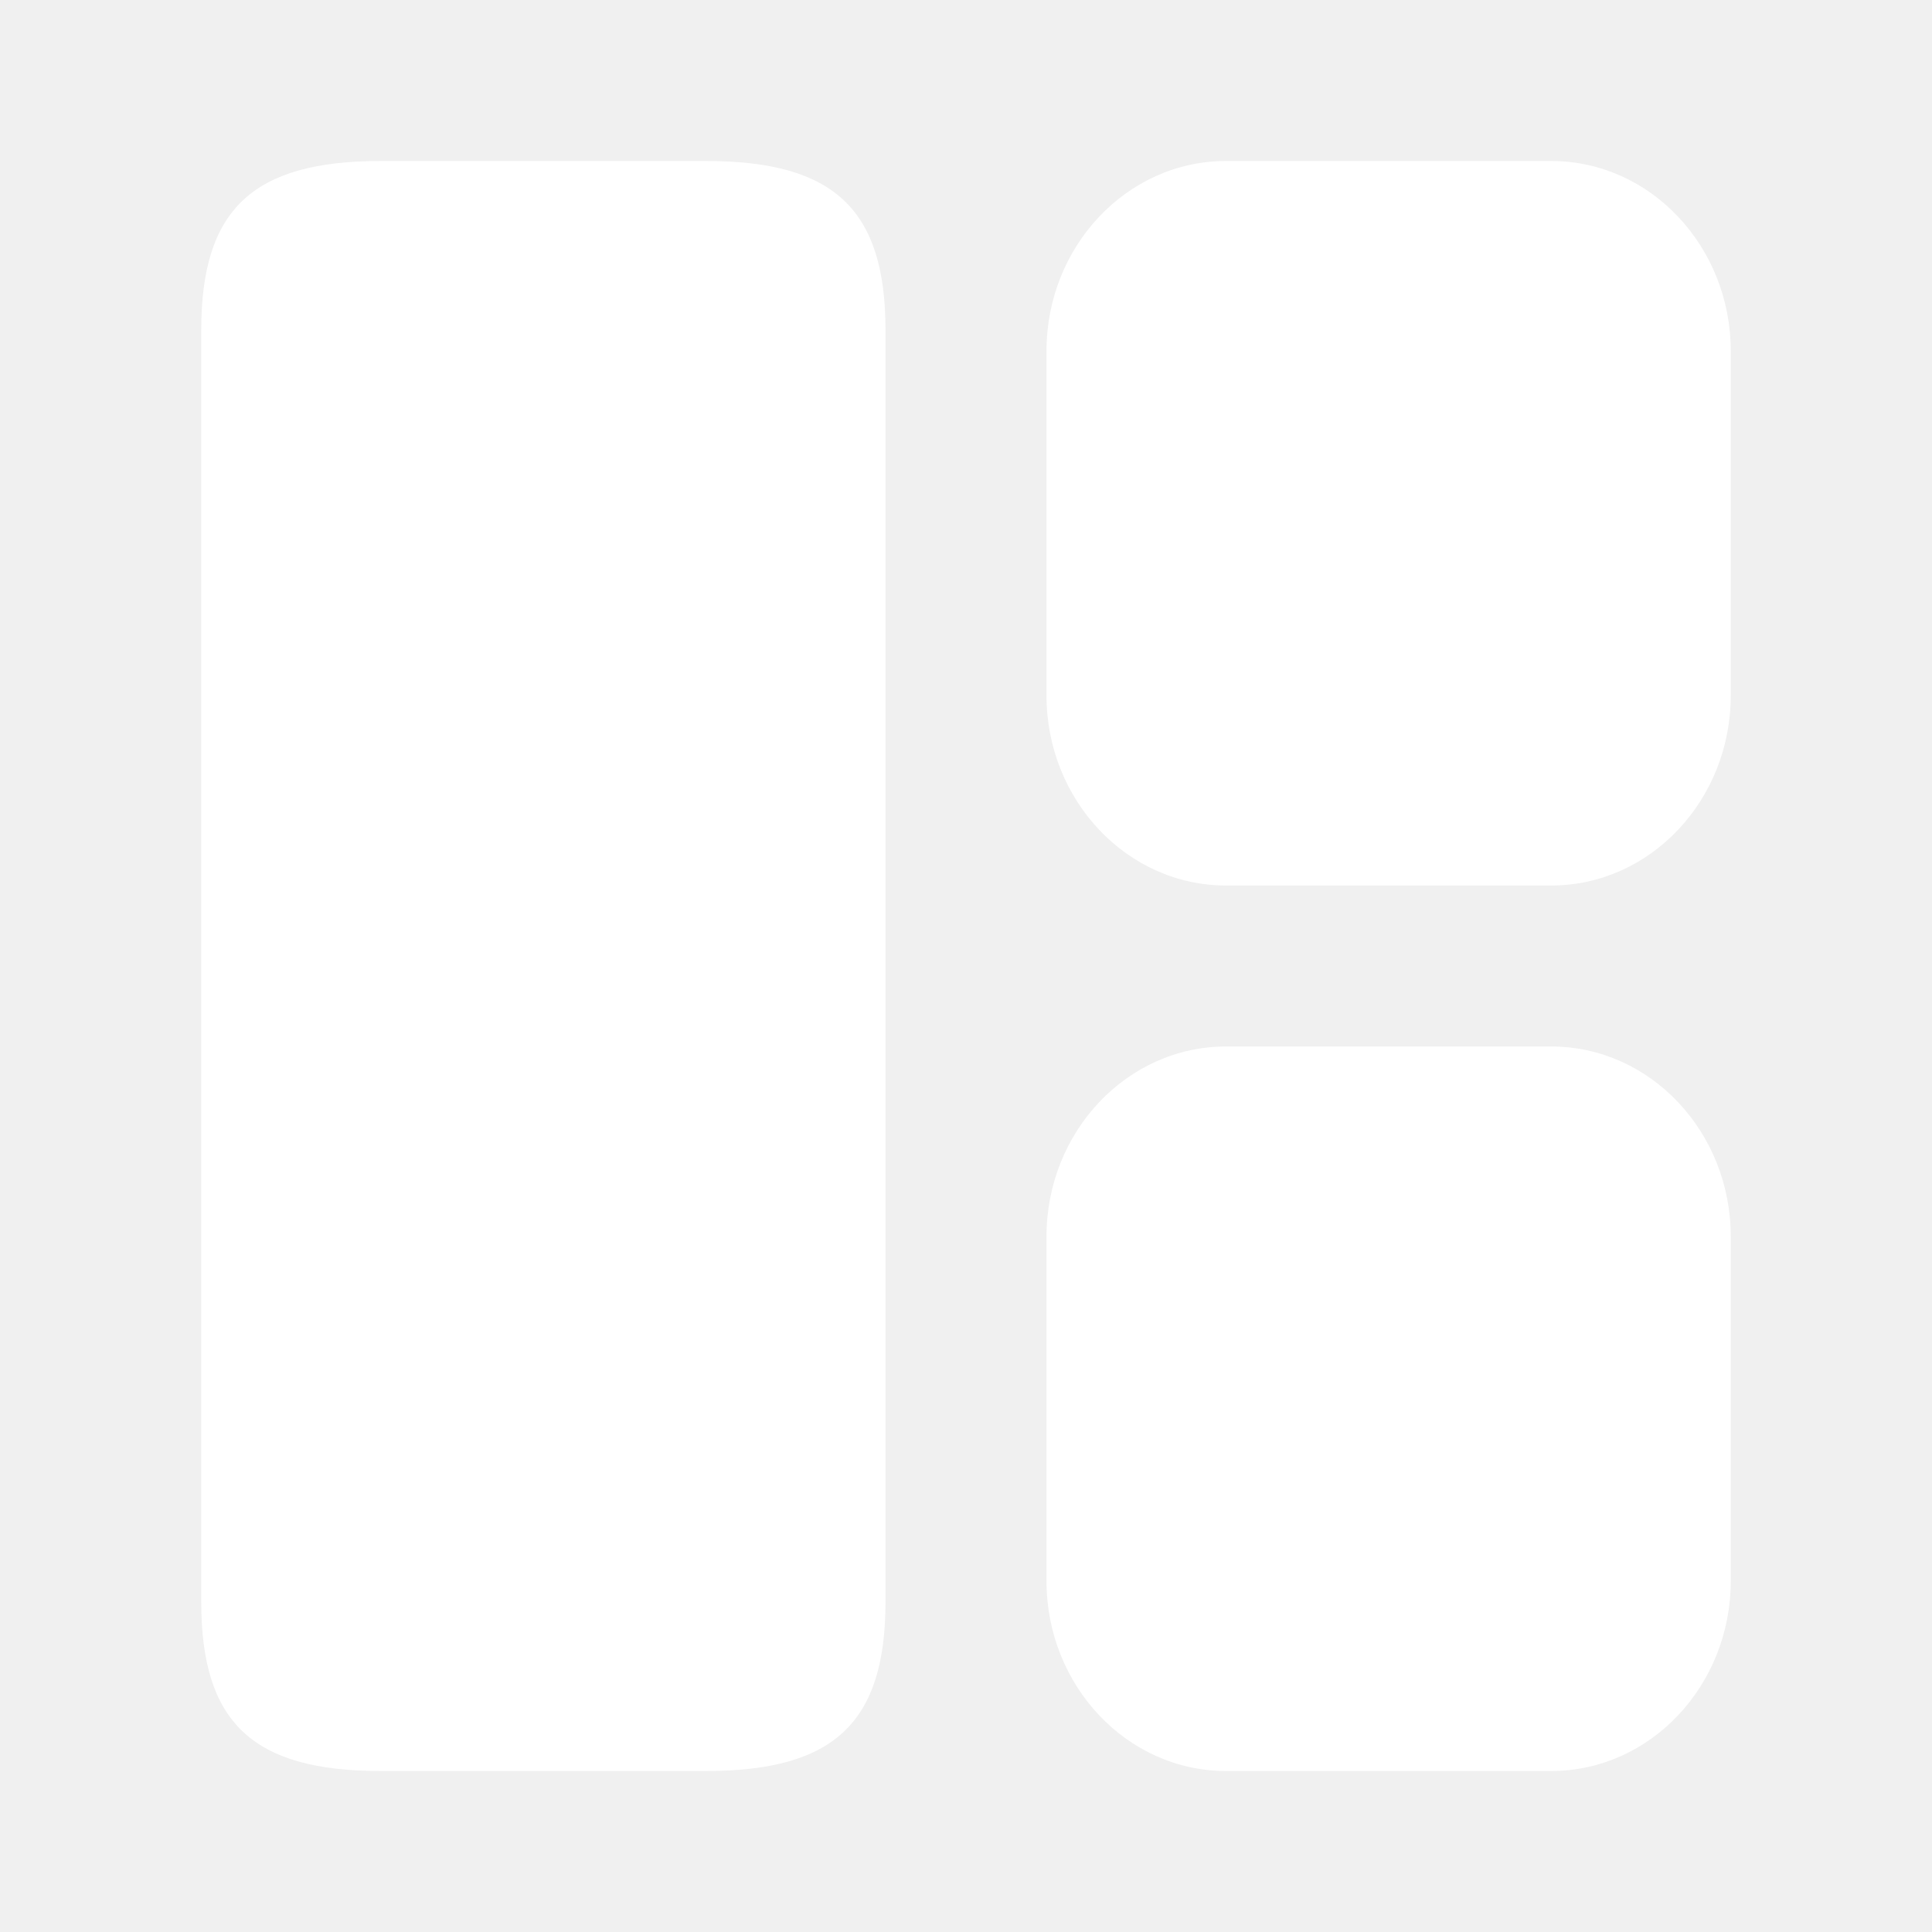
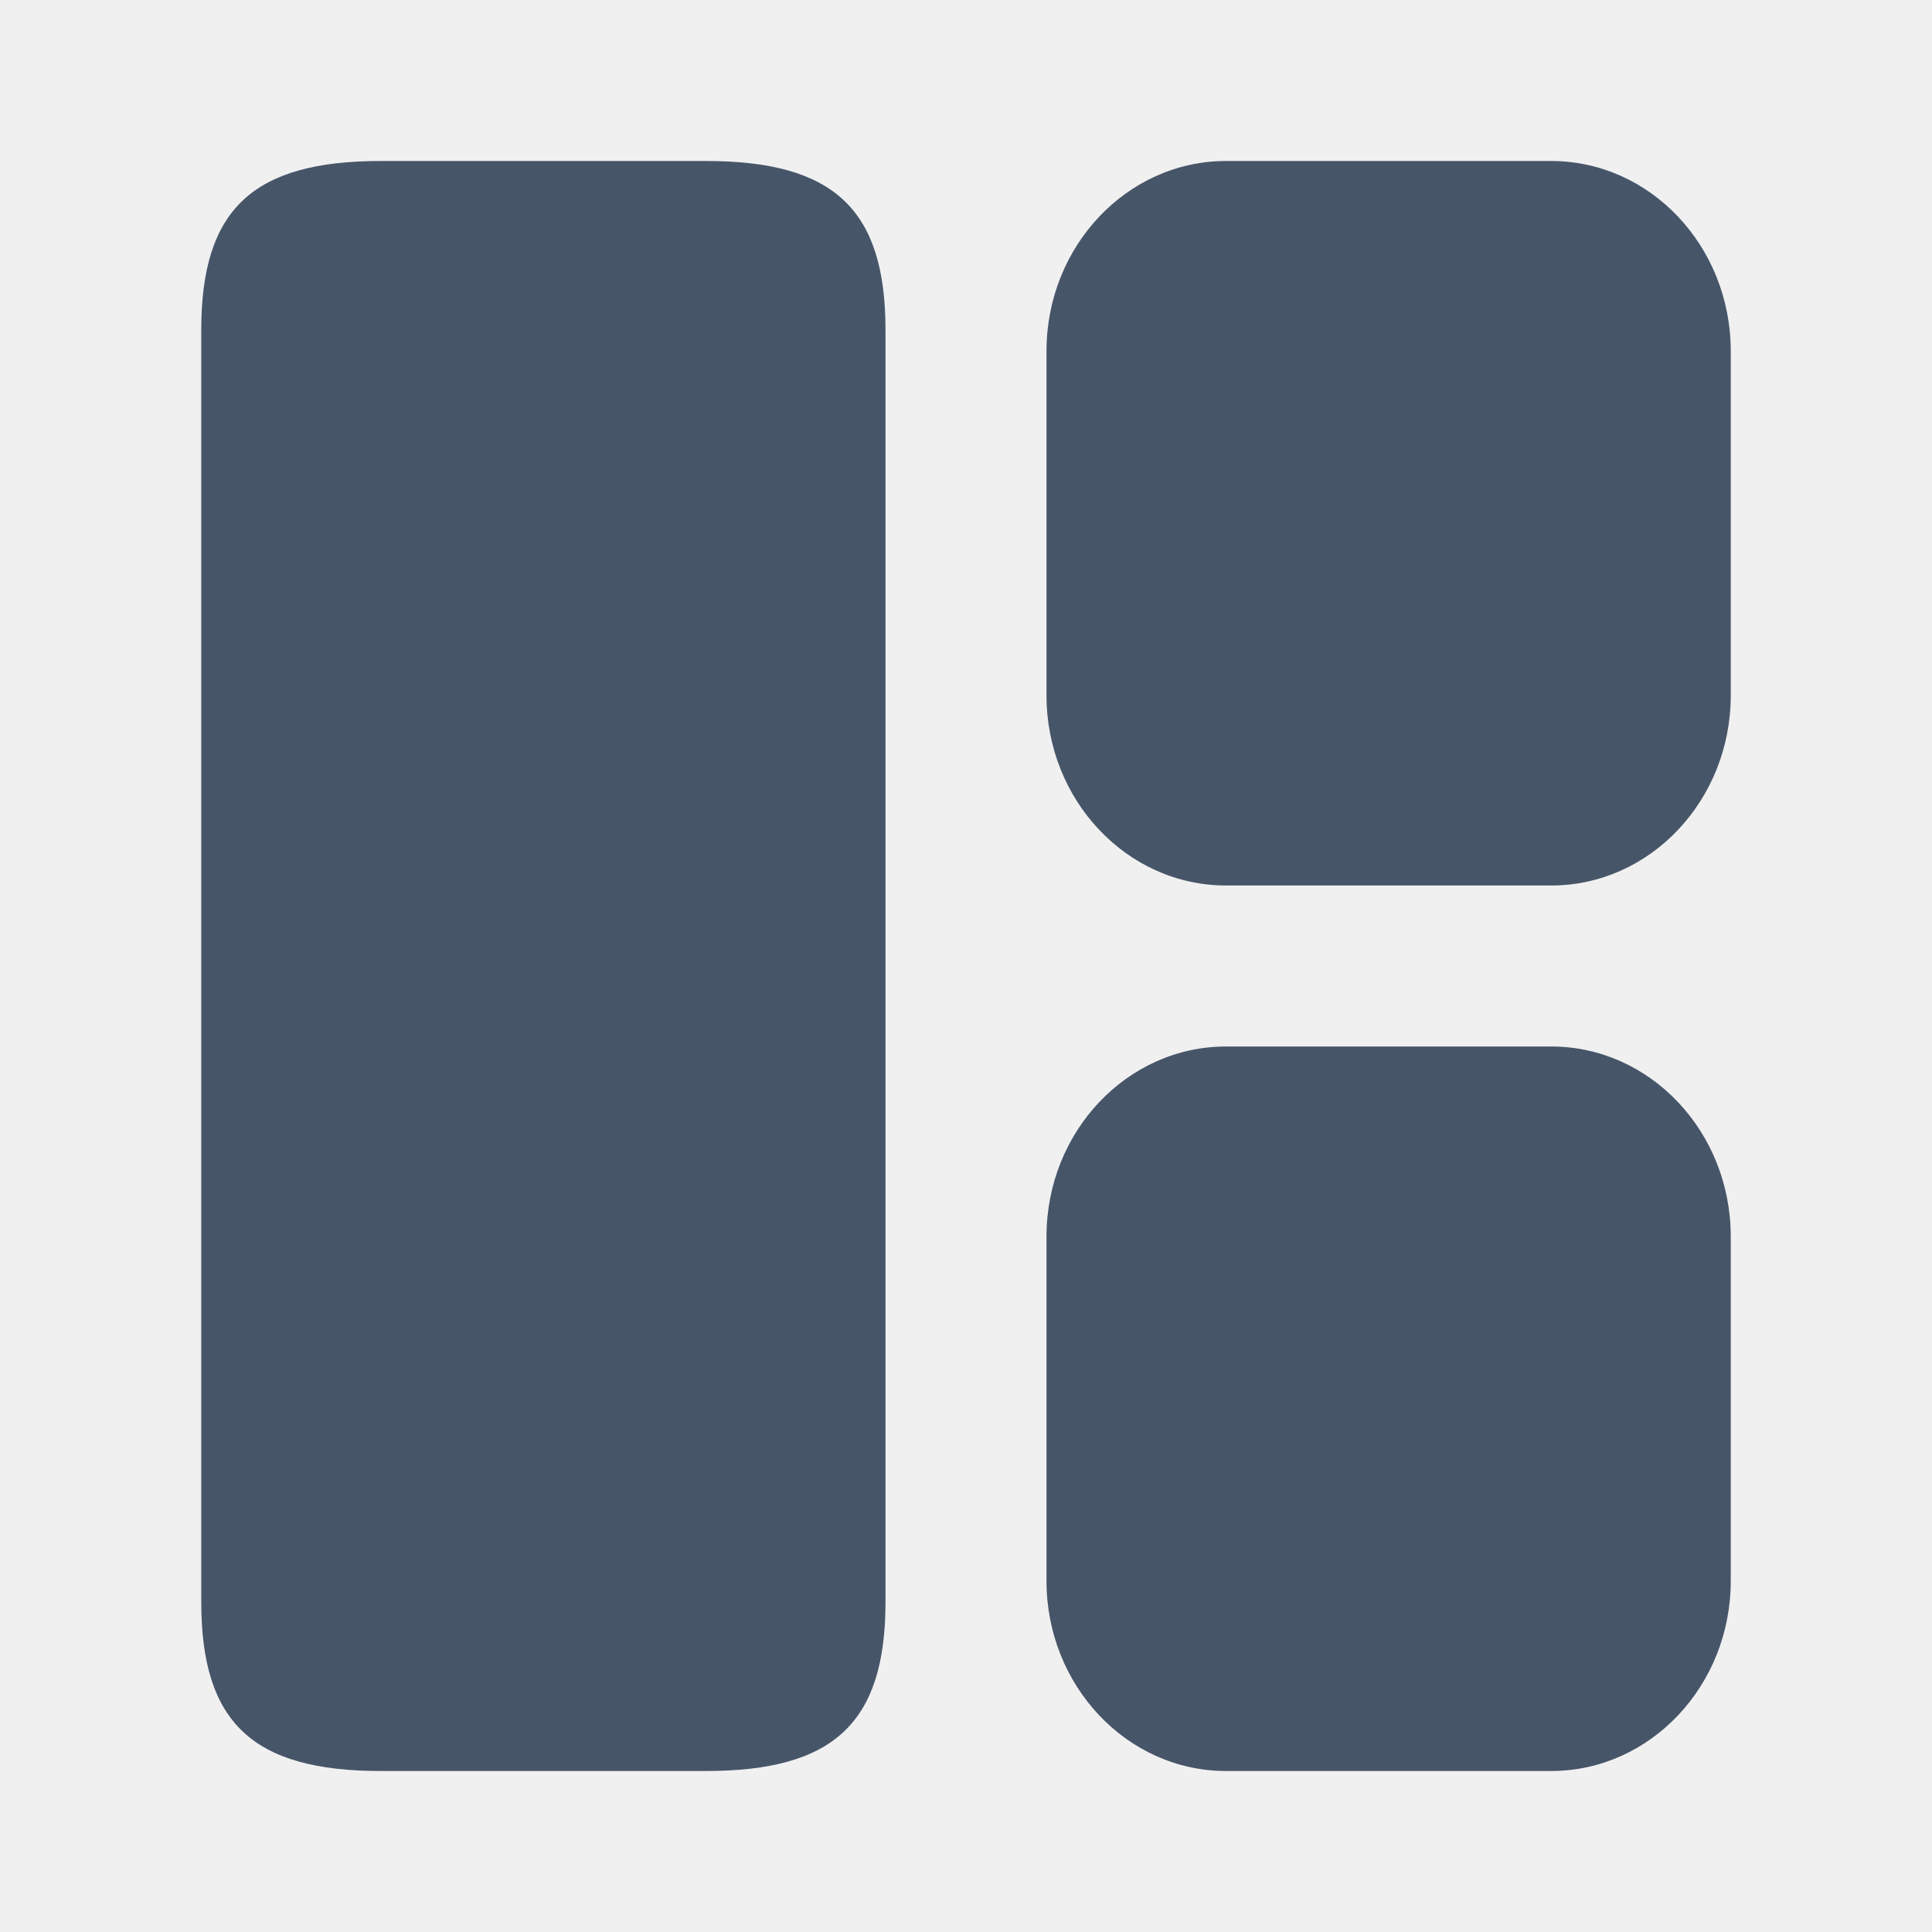
<svg xmlns="http://www.w3.org/2000/svg" preserveAspectRatio="none" overflow="visible" style="display: block;" width="24" height="24" viewBox="0 0 24 24" fill="none">
  <g id="frame">
-     <path id="Vector" d="M11 19.9V4.1C11 2.6 10.36 2 8.77 2H4.73C3.14 2 2.5 2.6 2.5 4.1V19.9C2.5 21.4 3.14 22 4.73 22H8.77C10.36 22 11 21.4 11 19.9Z" fill="white" />
-     <path id="Vector_2" d="M21.5 19.64V15.36C21.5 14.06 20.5 13 19.27 13H15.23C14 13 13 14.06 13 15.36V19.64C13 20.94 14 22 15.23 22H19.27C20.5 22 21.5 20.94 21.5 19.64Z" fill="white" />
-     <path id="Vector_3" d="M21.5 8.64V4.36C21.5 3.06 20.5 2 19.27 2H15.23C14 2 13 3.06 13 4.36V8.64C13 9.94 14 11 15.23 11H19.27C20.5 11 21.5 9.94 21.5 8.64Z" fill="white" />
+     <path id="Vector" d="M11 19.9V4.1C11 2.6 10.36 2 8.77 2H4.73C3.14 2 2.5 2.6 2.5 4.1V19.9C2.5 21.4 3.14 22 4.73 22H8.77C10.36 22 11 21.4 11 19.9Z" fill="#475569" />
+     <path id="Vector_2" d="M21.5 19.64V15.36C21.5 14.06 20.5 13 19.27 13H15.23C14 13 13 14.06 13 15.36V19.64C13 20.94 14 22 15.23 22H19.27C20.5 22 21.5 20.94 21.5 19.64Z" fill="#475569" />
+     <path id="Vector_3" d="M21.5 8.64V4.36C21.5 3.06 20.5 2 19.27 2H15.23C14 2 13 3.06 13 4.36V8.64C13 9.94 14 11 15.23 11H19.27C20.5 11 21.5 9.94 21.5 8.64Z" fill="#475569" />
    <g id="Vector_4" opacity="0">
</g>
  </g>
</svg>
